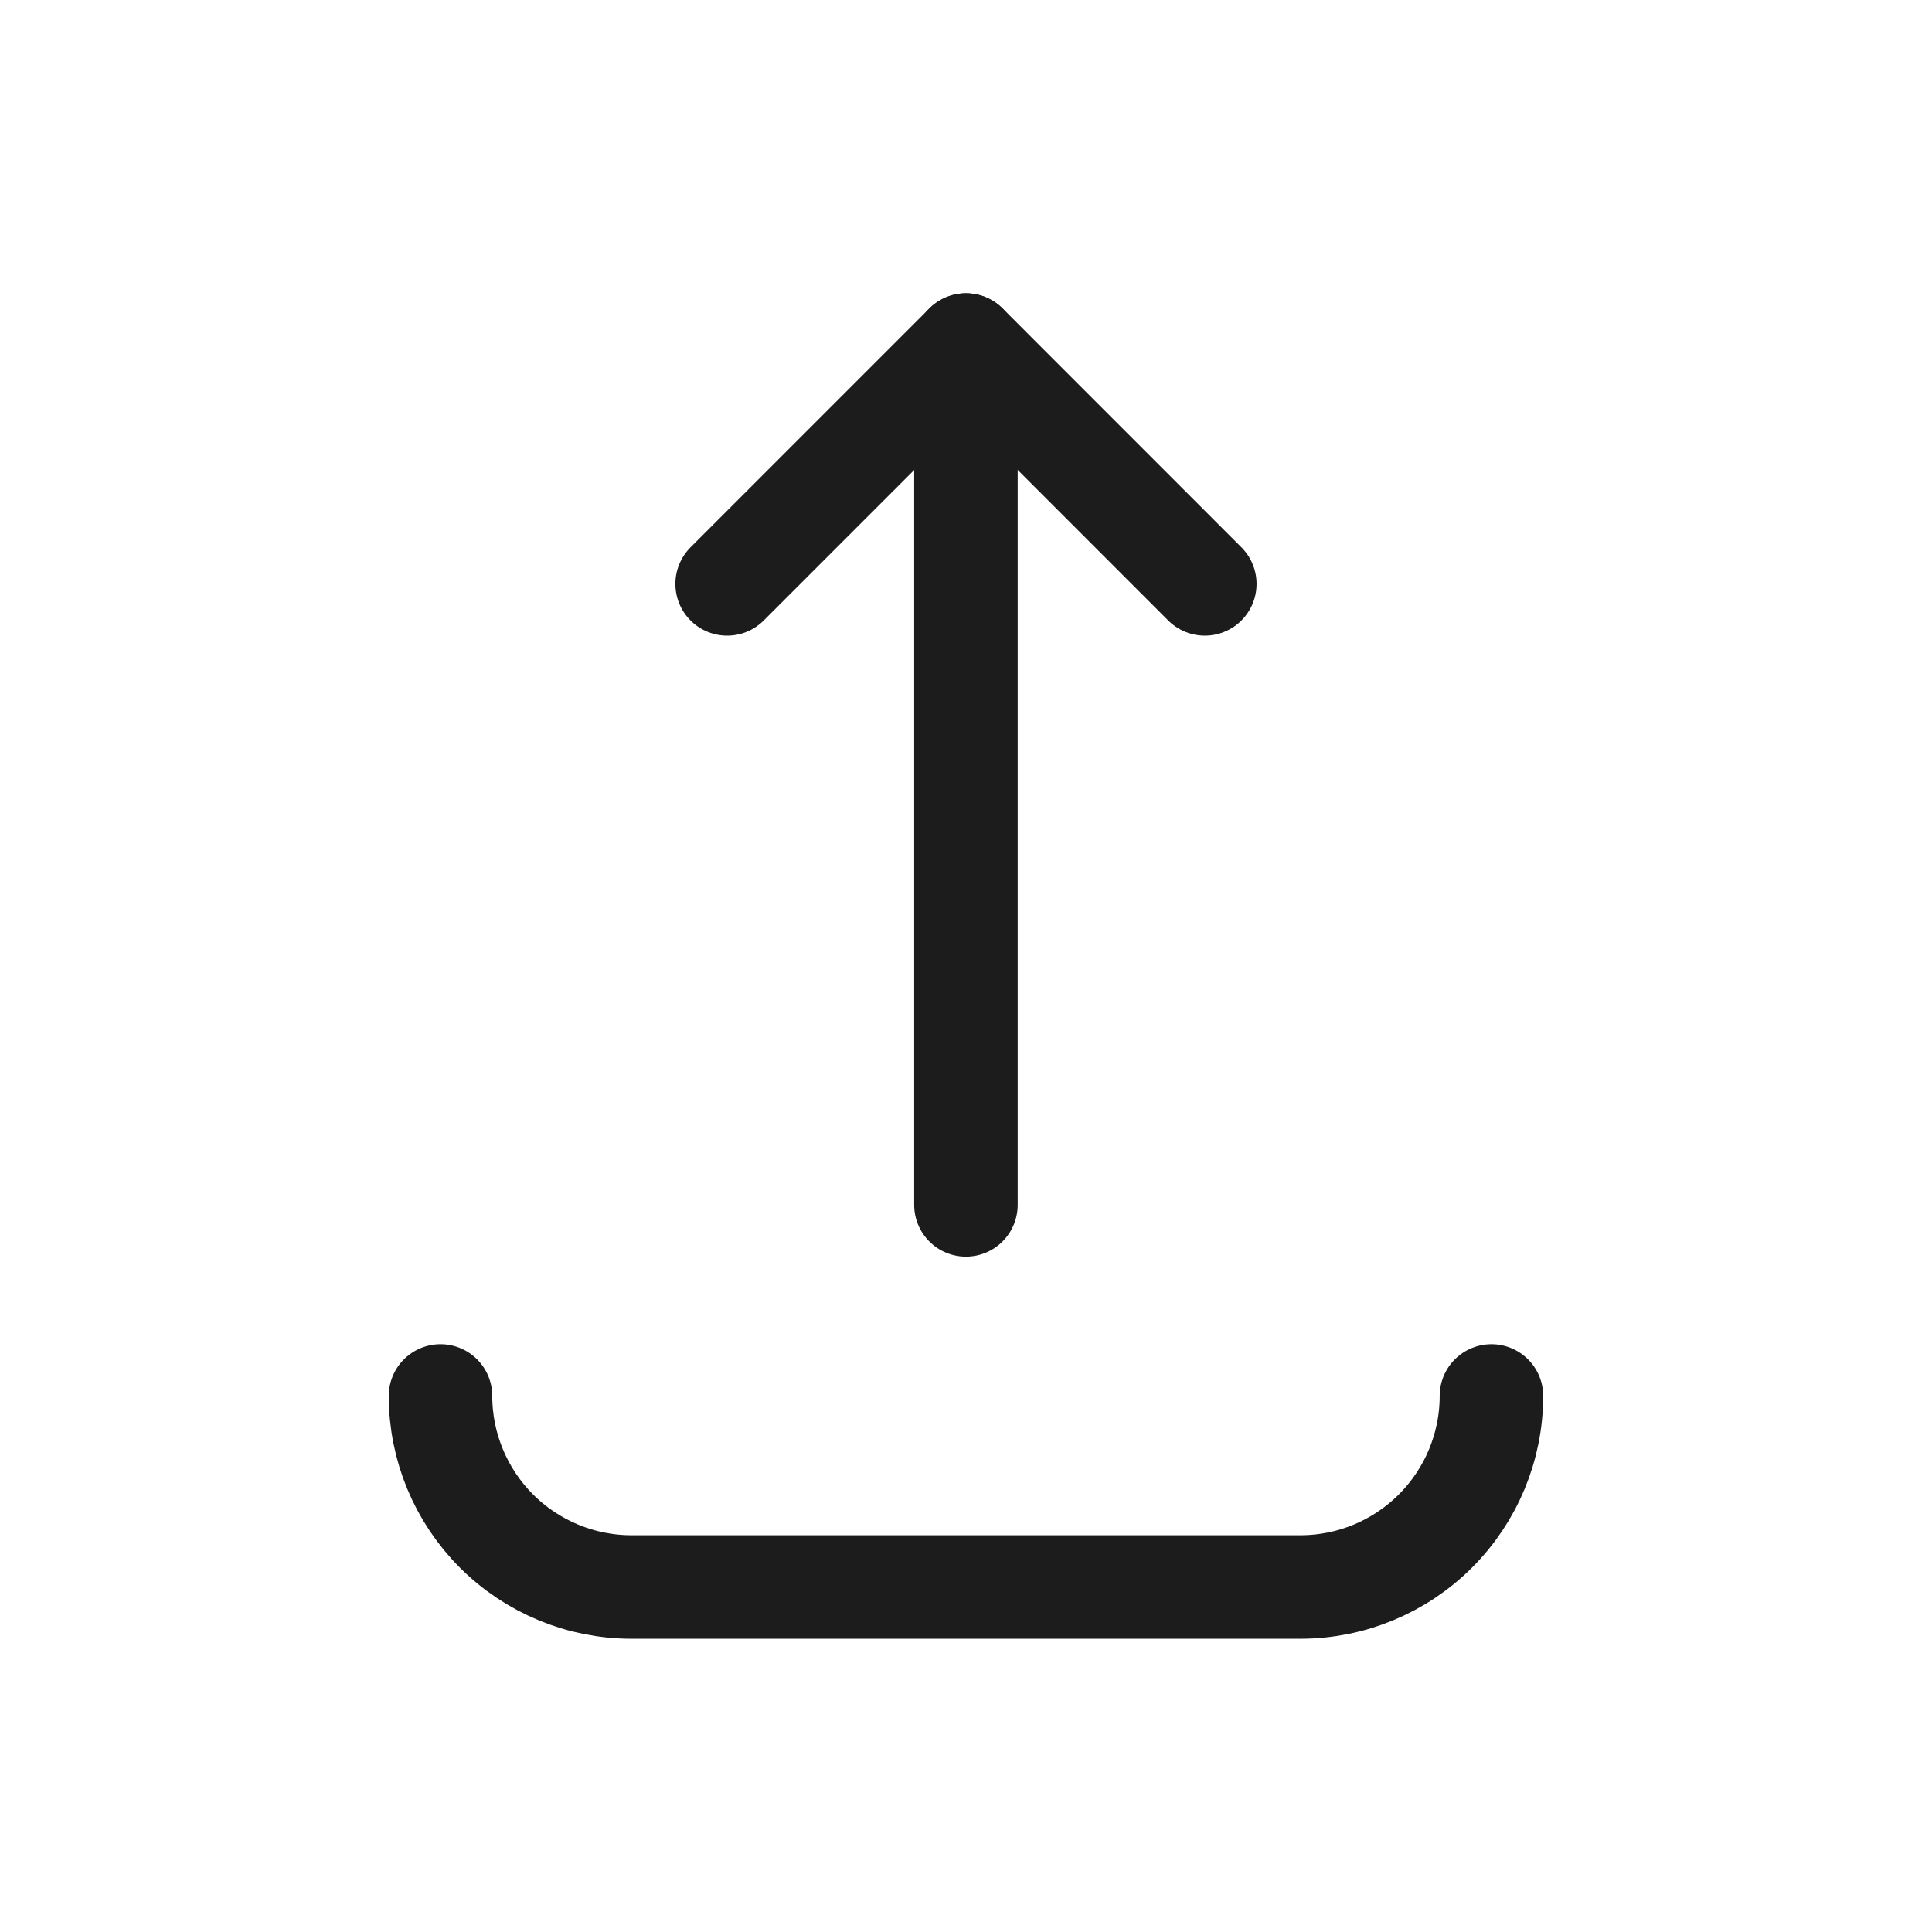
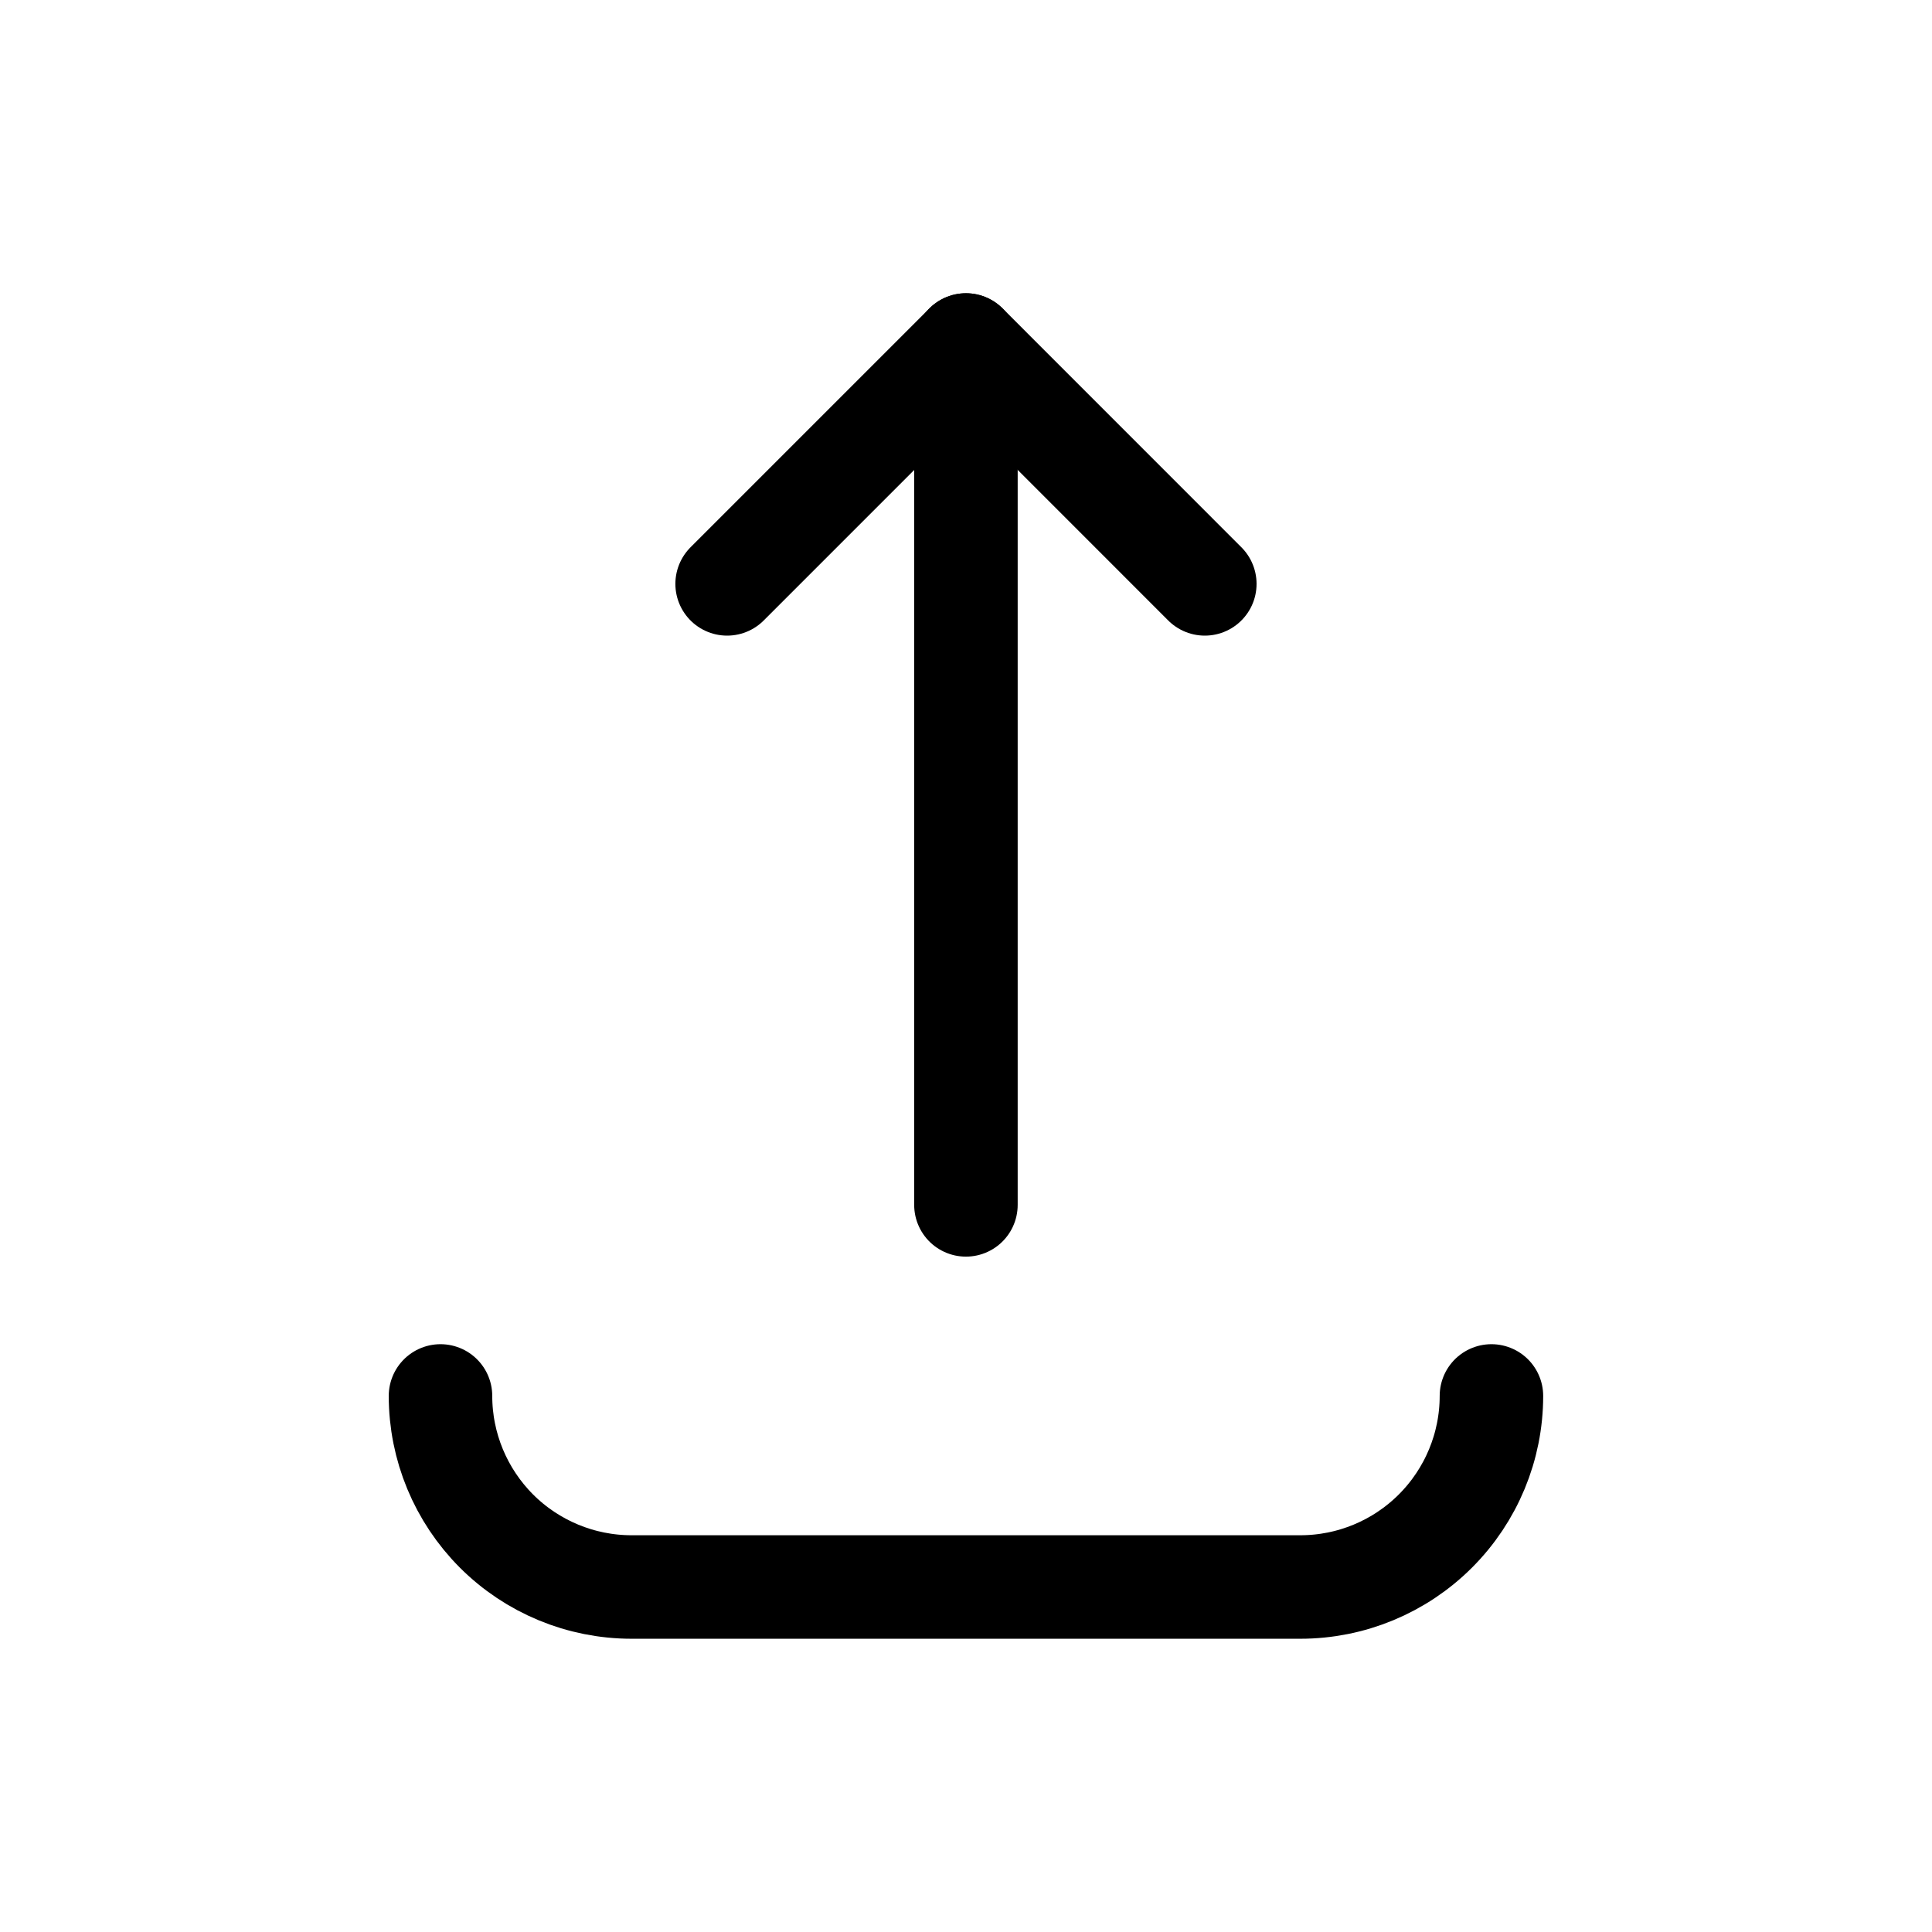
<svg xmlns="http://www.w3.org/2000/svg" width="28" height="28" viewBox="0 0 28 28" fill="none">
-   <path d="M6.384 20.231C6.384 20.965 6.676 21.669 7.195 22.189C7.714 22.708 8.419 23 9.153 23H18.845C19.58 23 20.284 22.708 20.803 22.189C21.323 21.669 21.615 20.965 21.615 20.231" stroke="#1D1C1D" stroke-width="1.5" stroke-linecap="round" stroke-linejoin="round" />
-   <path d="M10.538 8.462L14 5L17.461 8.462" stroke="#1D1C1D" stroke-width="1.5" stroke-linecap="round" stroke-linejoin="round" />
-   <path d="M13.999 17.462V5" stroke="#1D1C1D" stroke-width="1.5" stroke-linecap="round" stroke-linejoin="round" />
+   <path d="M6.384 20.231C6.384 20.965 6.676 21.669 7.195 22.189C7.714 22.708 8.419 23 9.153 23H18.845C19.58 23 20.284 22.708 20.803 22.189C21.323 21.669 21.615 20.965 21.615 20.231" stroke="currentColor" stroke-width="1.5" stroke-linecap="round" stroke-linejoin="round" />
+   <path d="M10.538 8.462L14 5L17.461 8.462" stroke="currentColor" stroke-width="1.5" stroke-linecap="round" stroke-linejoin="round" />
+   <path d="M13.999 17.462V5" stroke="currentColor" stroke-width="1.5" stroke-linecap="round" stroke-linejoin="round" />
</svg>
